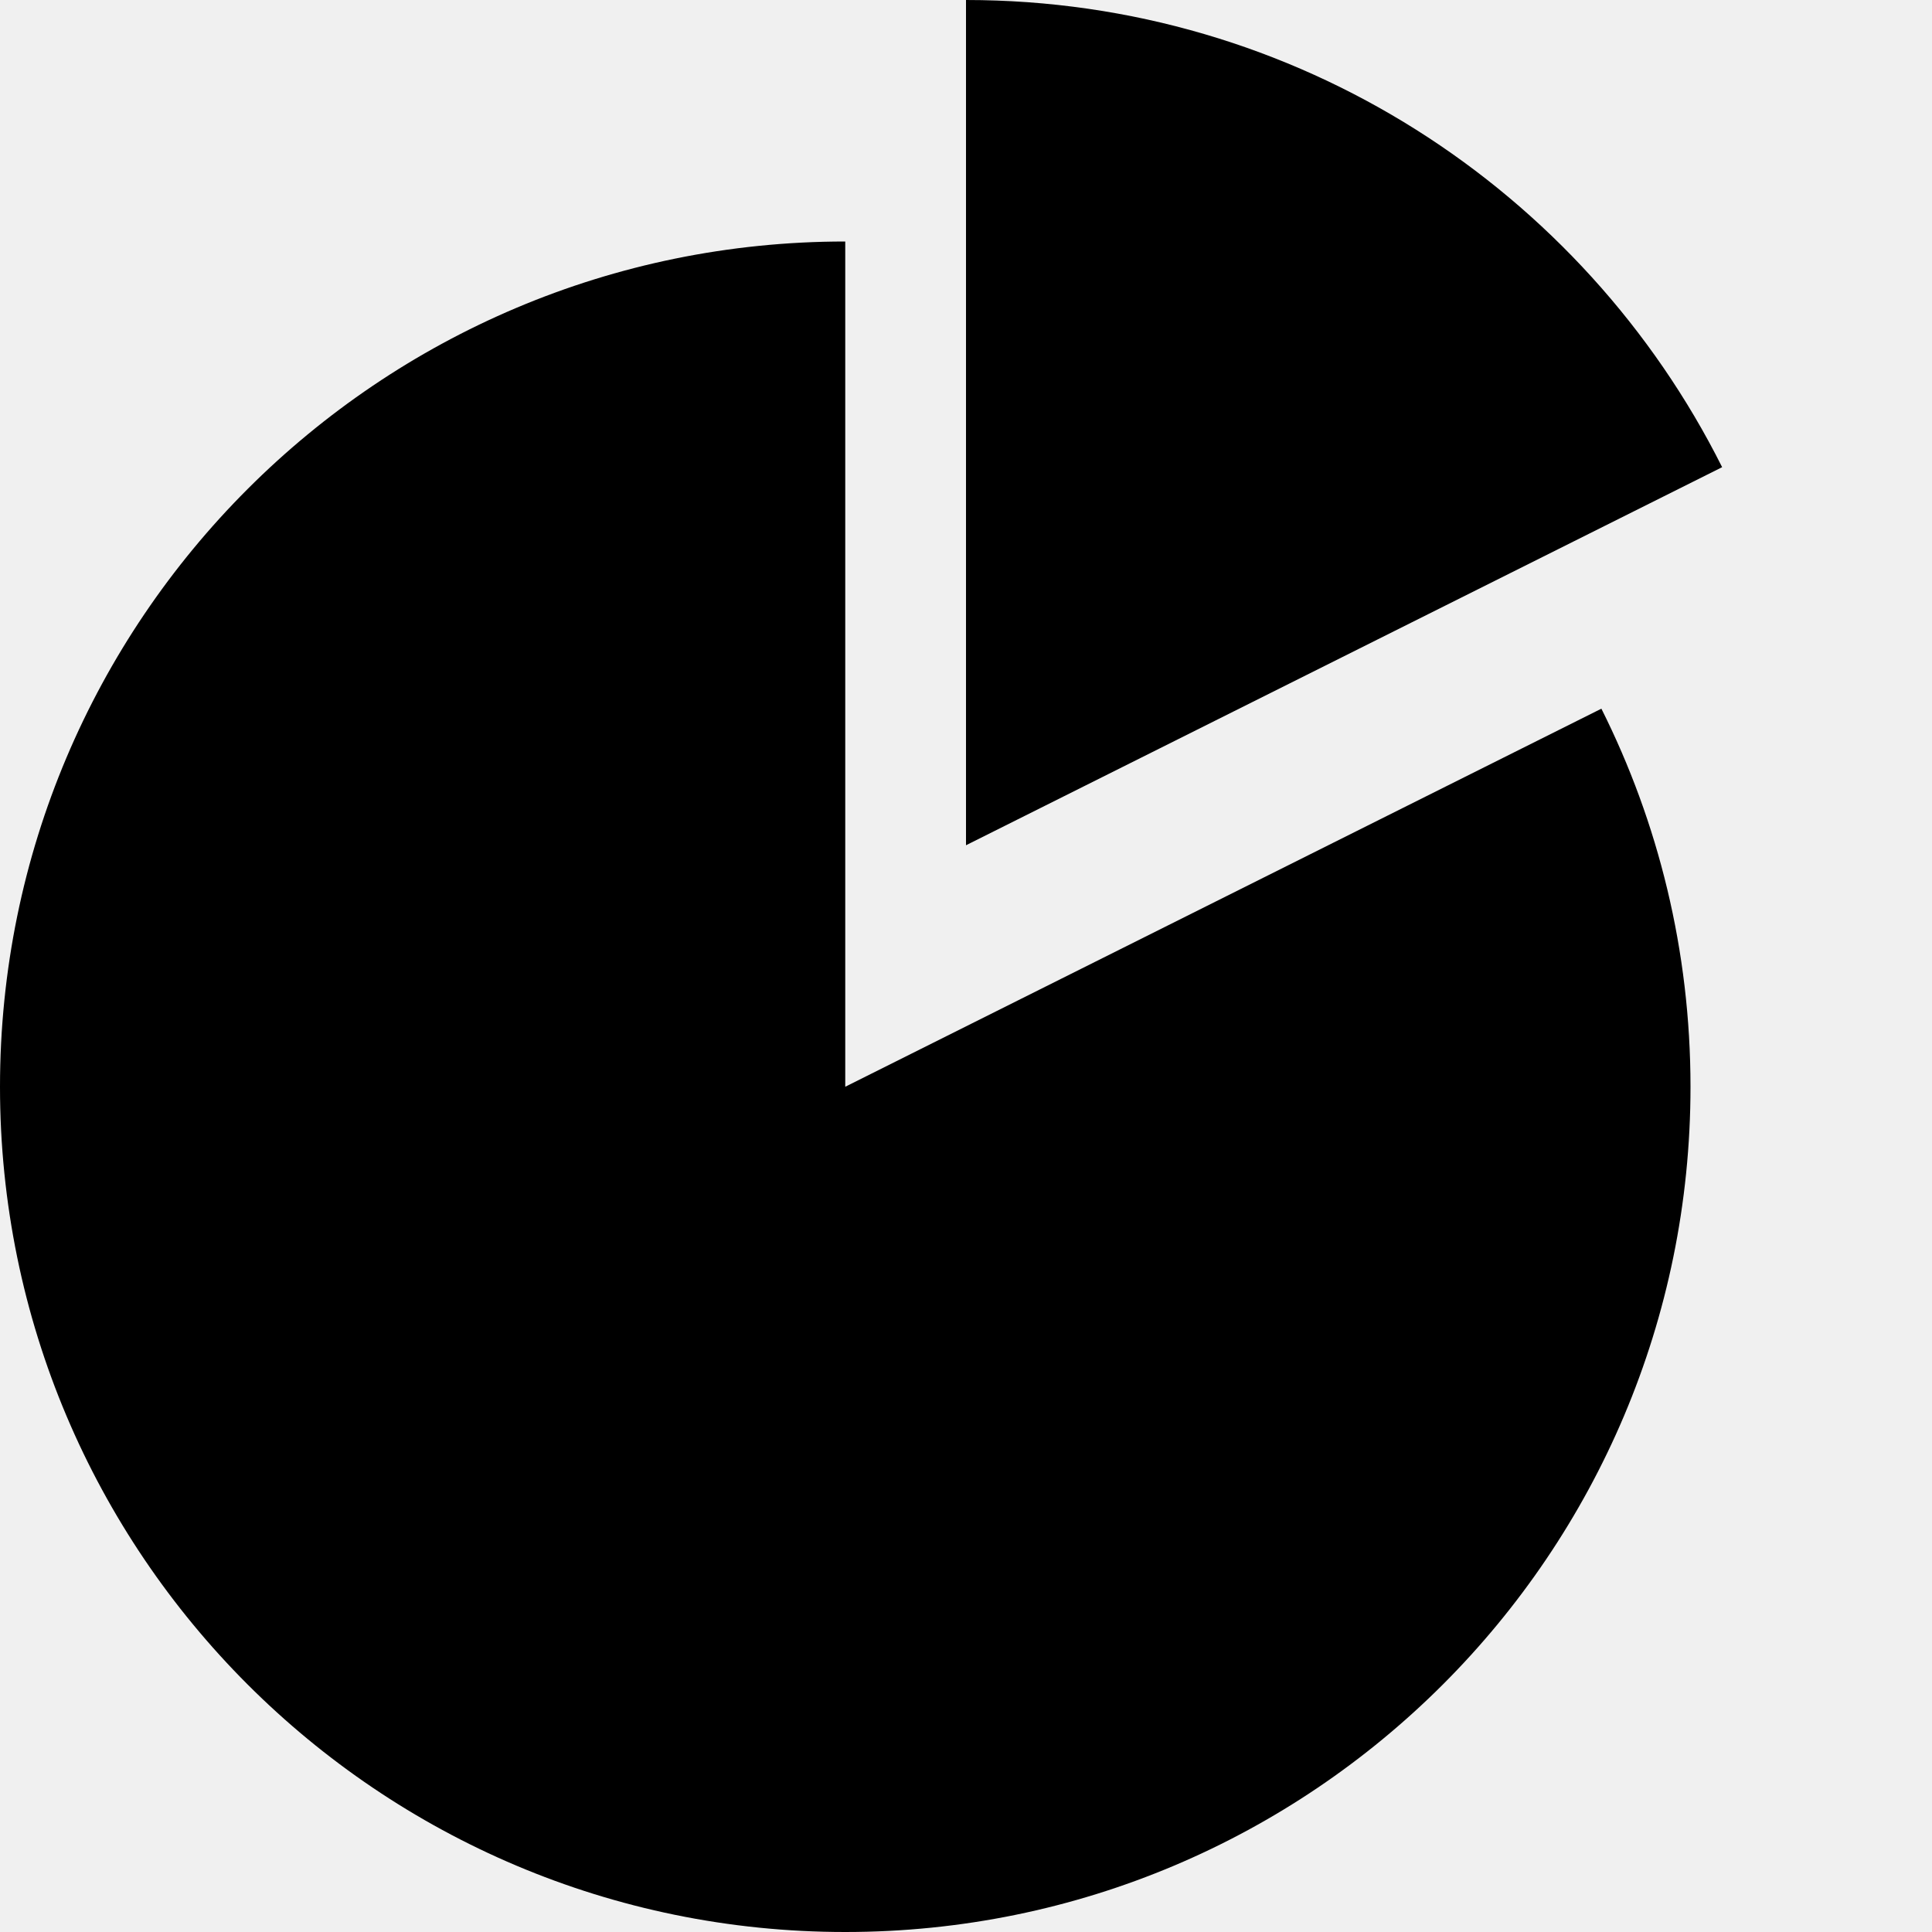
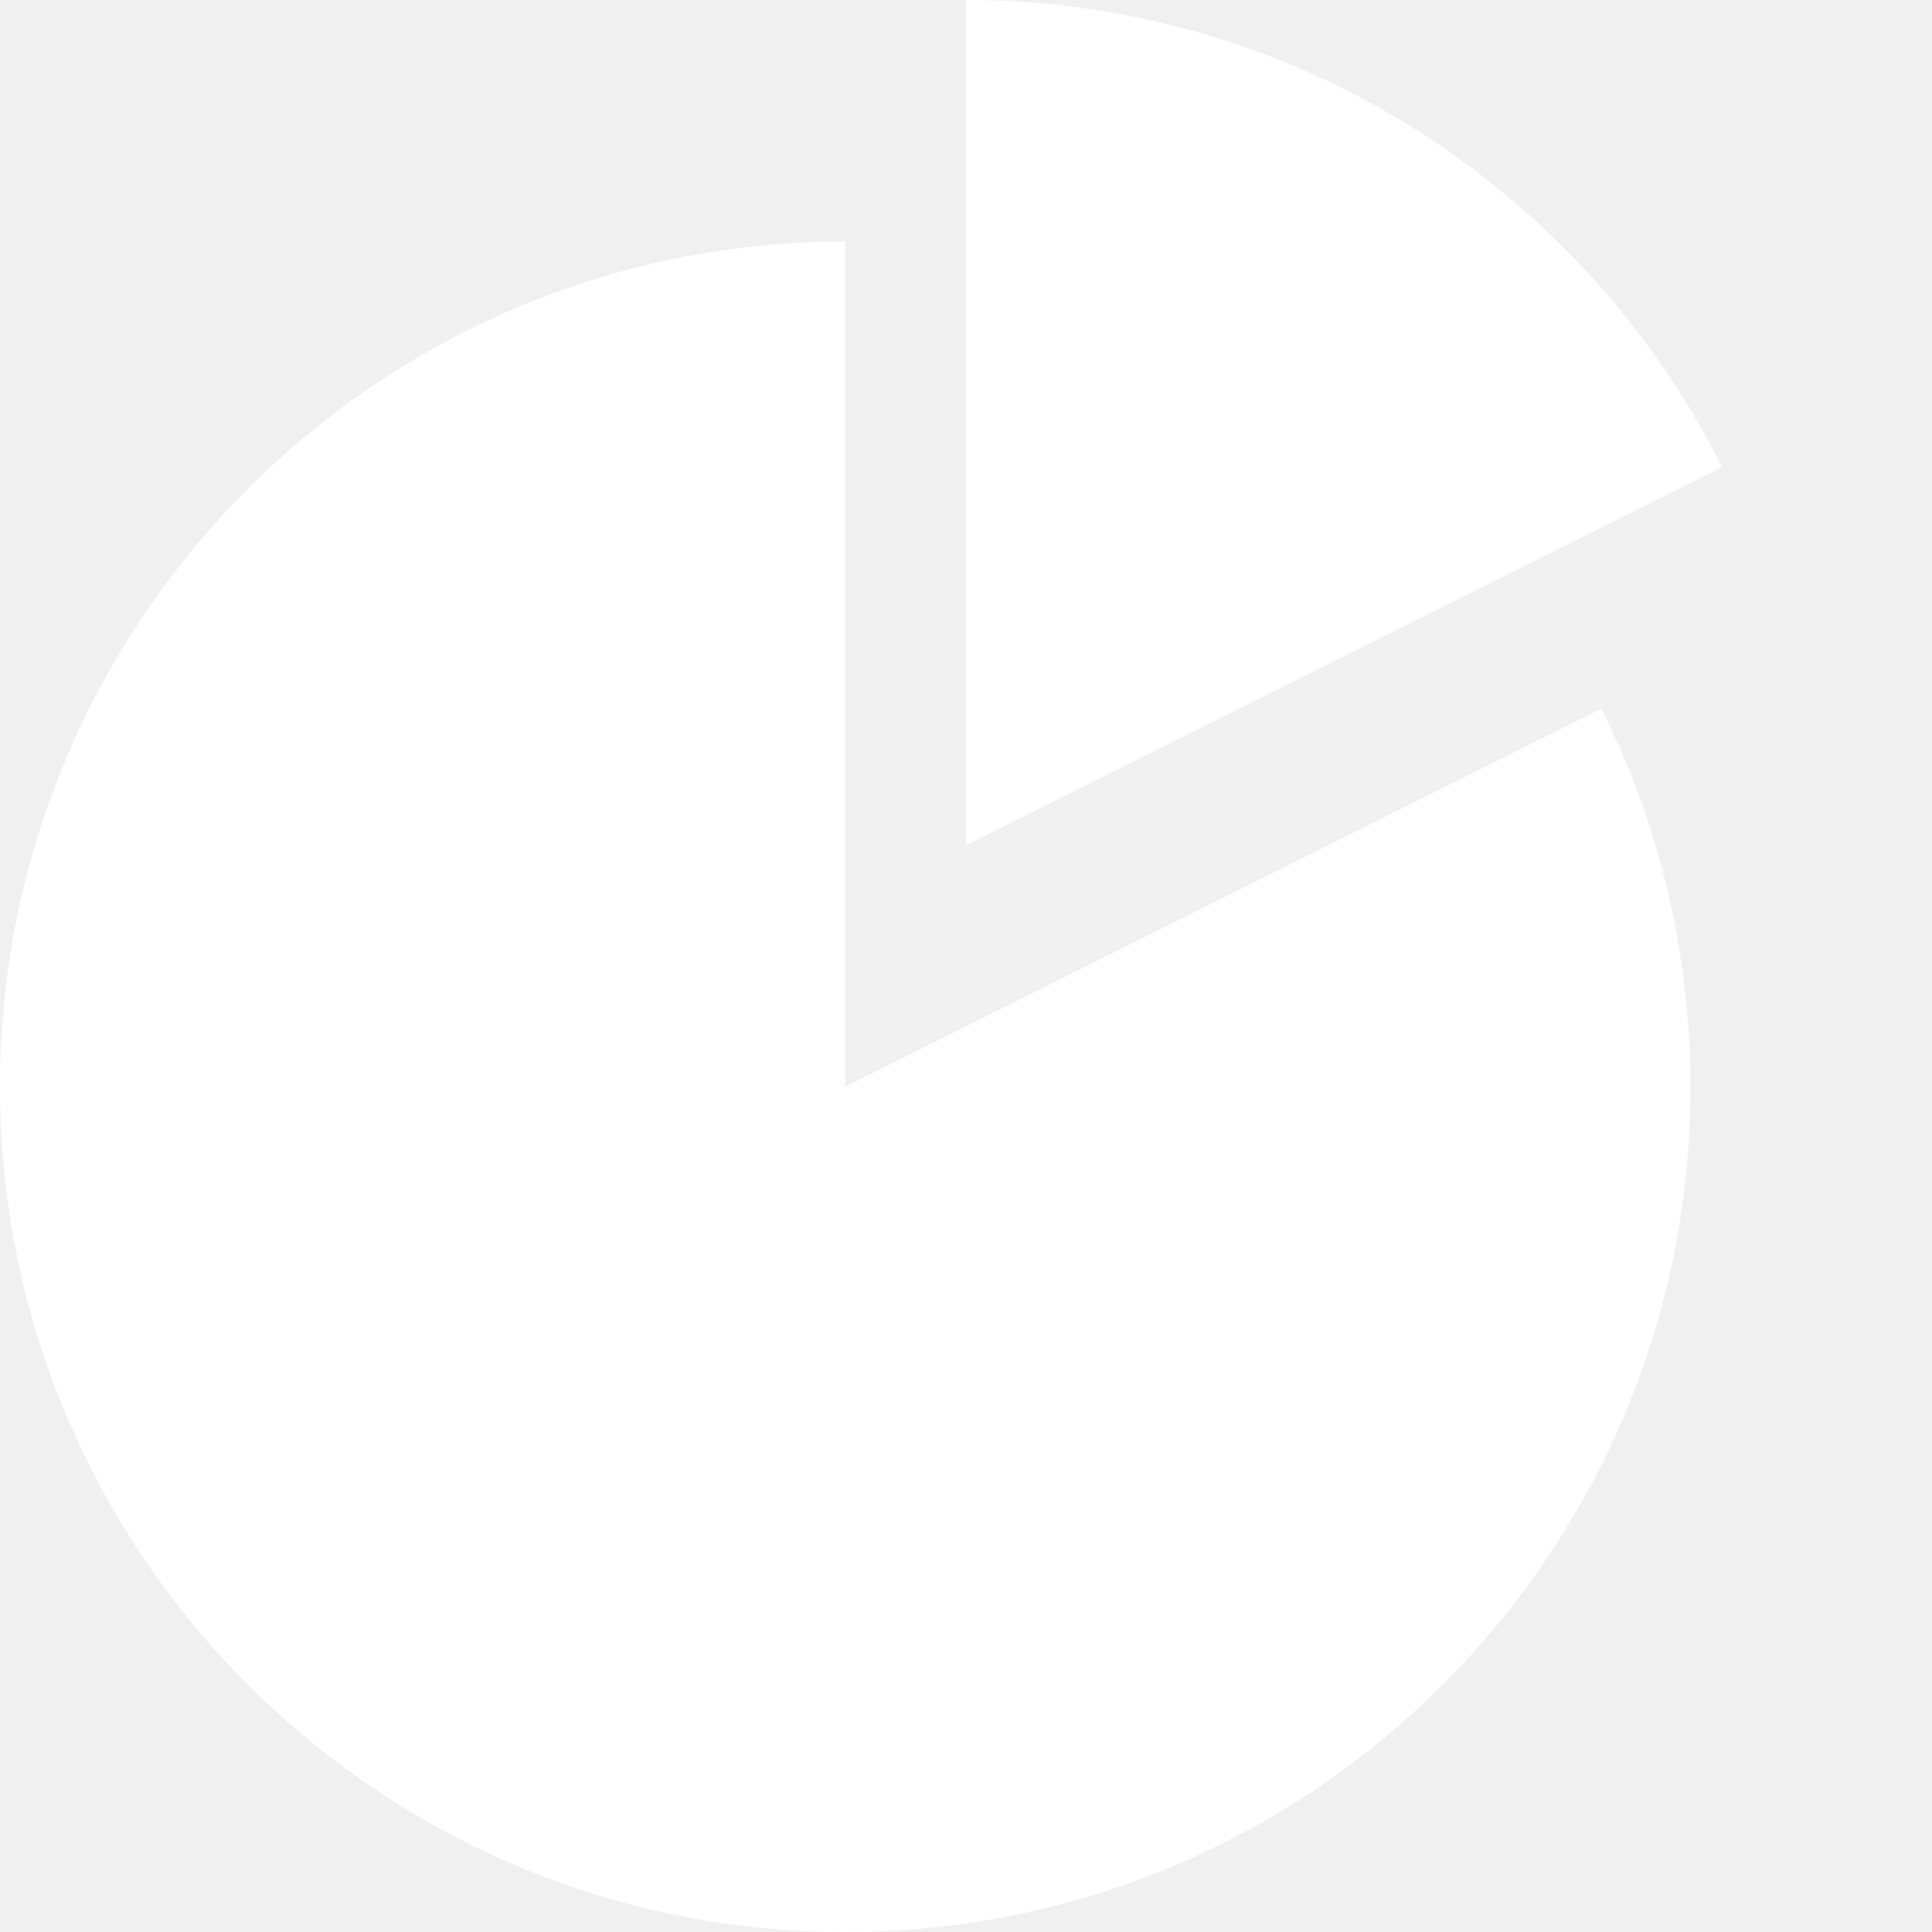
- <svg xmlns="http://www.w3.org/2000/svg" version="1.1" width="32" height="32" viewBox="0 0 32 32">
+ <svg xmlns="http://www.w3.org/2000/svg" version="1.1" width="32" height="32" viewBox="0 0 32 32" fill="white">
  <path d="M14 18v-14c-7.732 0-14 6.268-14 14s6.268 14 14 14 14-6.268 14-14c0-2.251-0.532-4.378-1.476-6.262l-12.524 6.262zM28.524 7.738c-2.299-4.588-7.043-7.738-12.524-7.738v14l12.524-6.262z" />
</svg>
